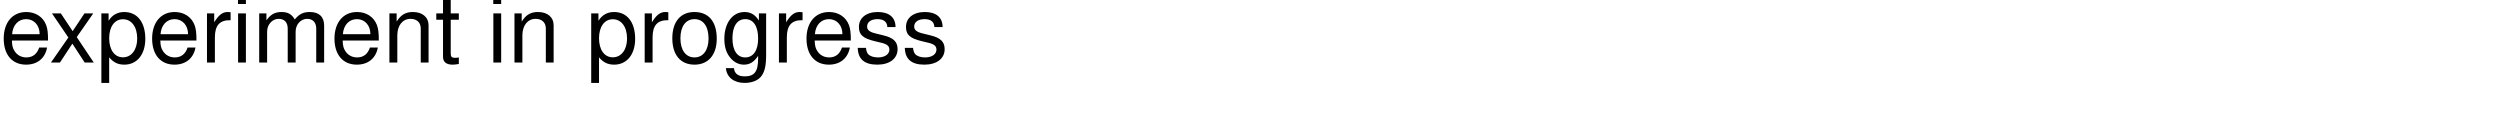
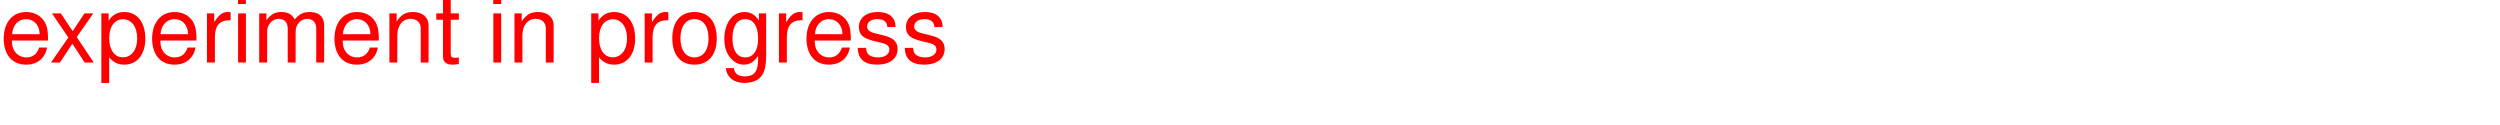
<svg xmlns="http://www.w3.org/2000/svg" version="1.1" baseProfile="full" width="400" height="20">
-   <text x="0" y="10" font-family="apple-system,BlinkMacSystemFont,Segoe UI,Helvetica,Arial,sans-serif,Apple Color Emoji,Segoe UI" font-size="15" color="red">experiment in progress</text>
+   <text x="0" y="10" font-family="apple-system,BlinkMacSystemFont,Segoe UI,Helvetica,Arial,sans-serif,Apple Color Emoji,Segoe UI" font-size="15" fill="red">experiment in progress</text>
</svg>
